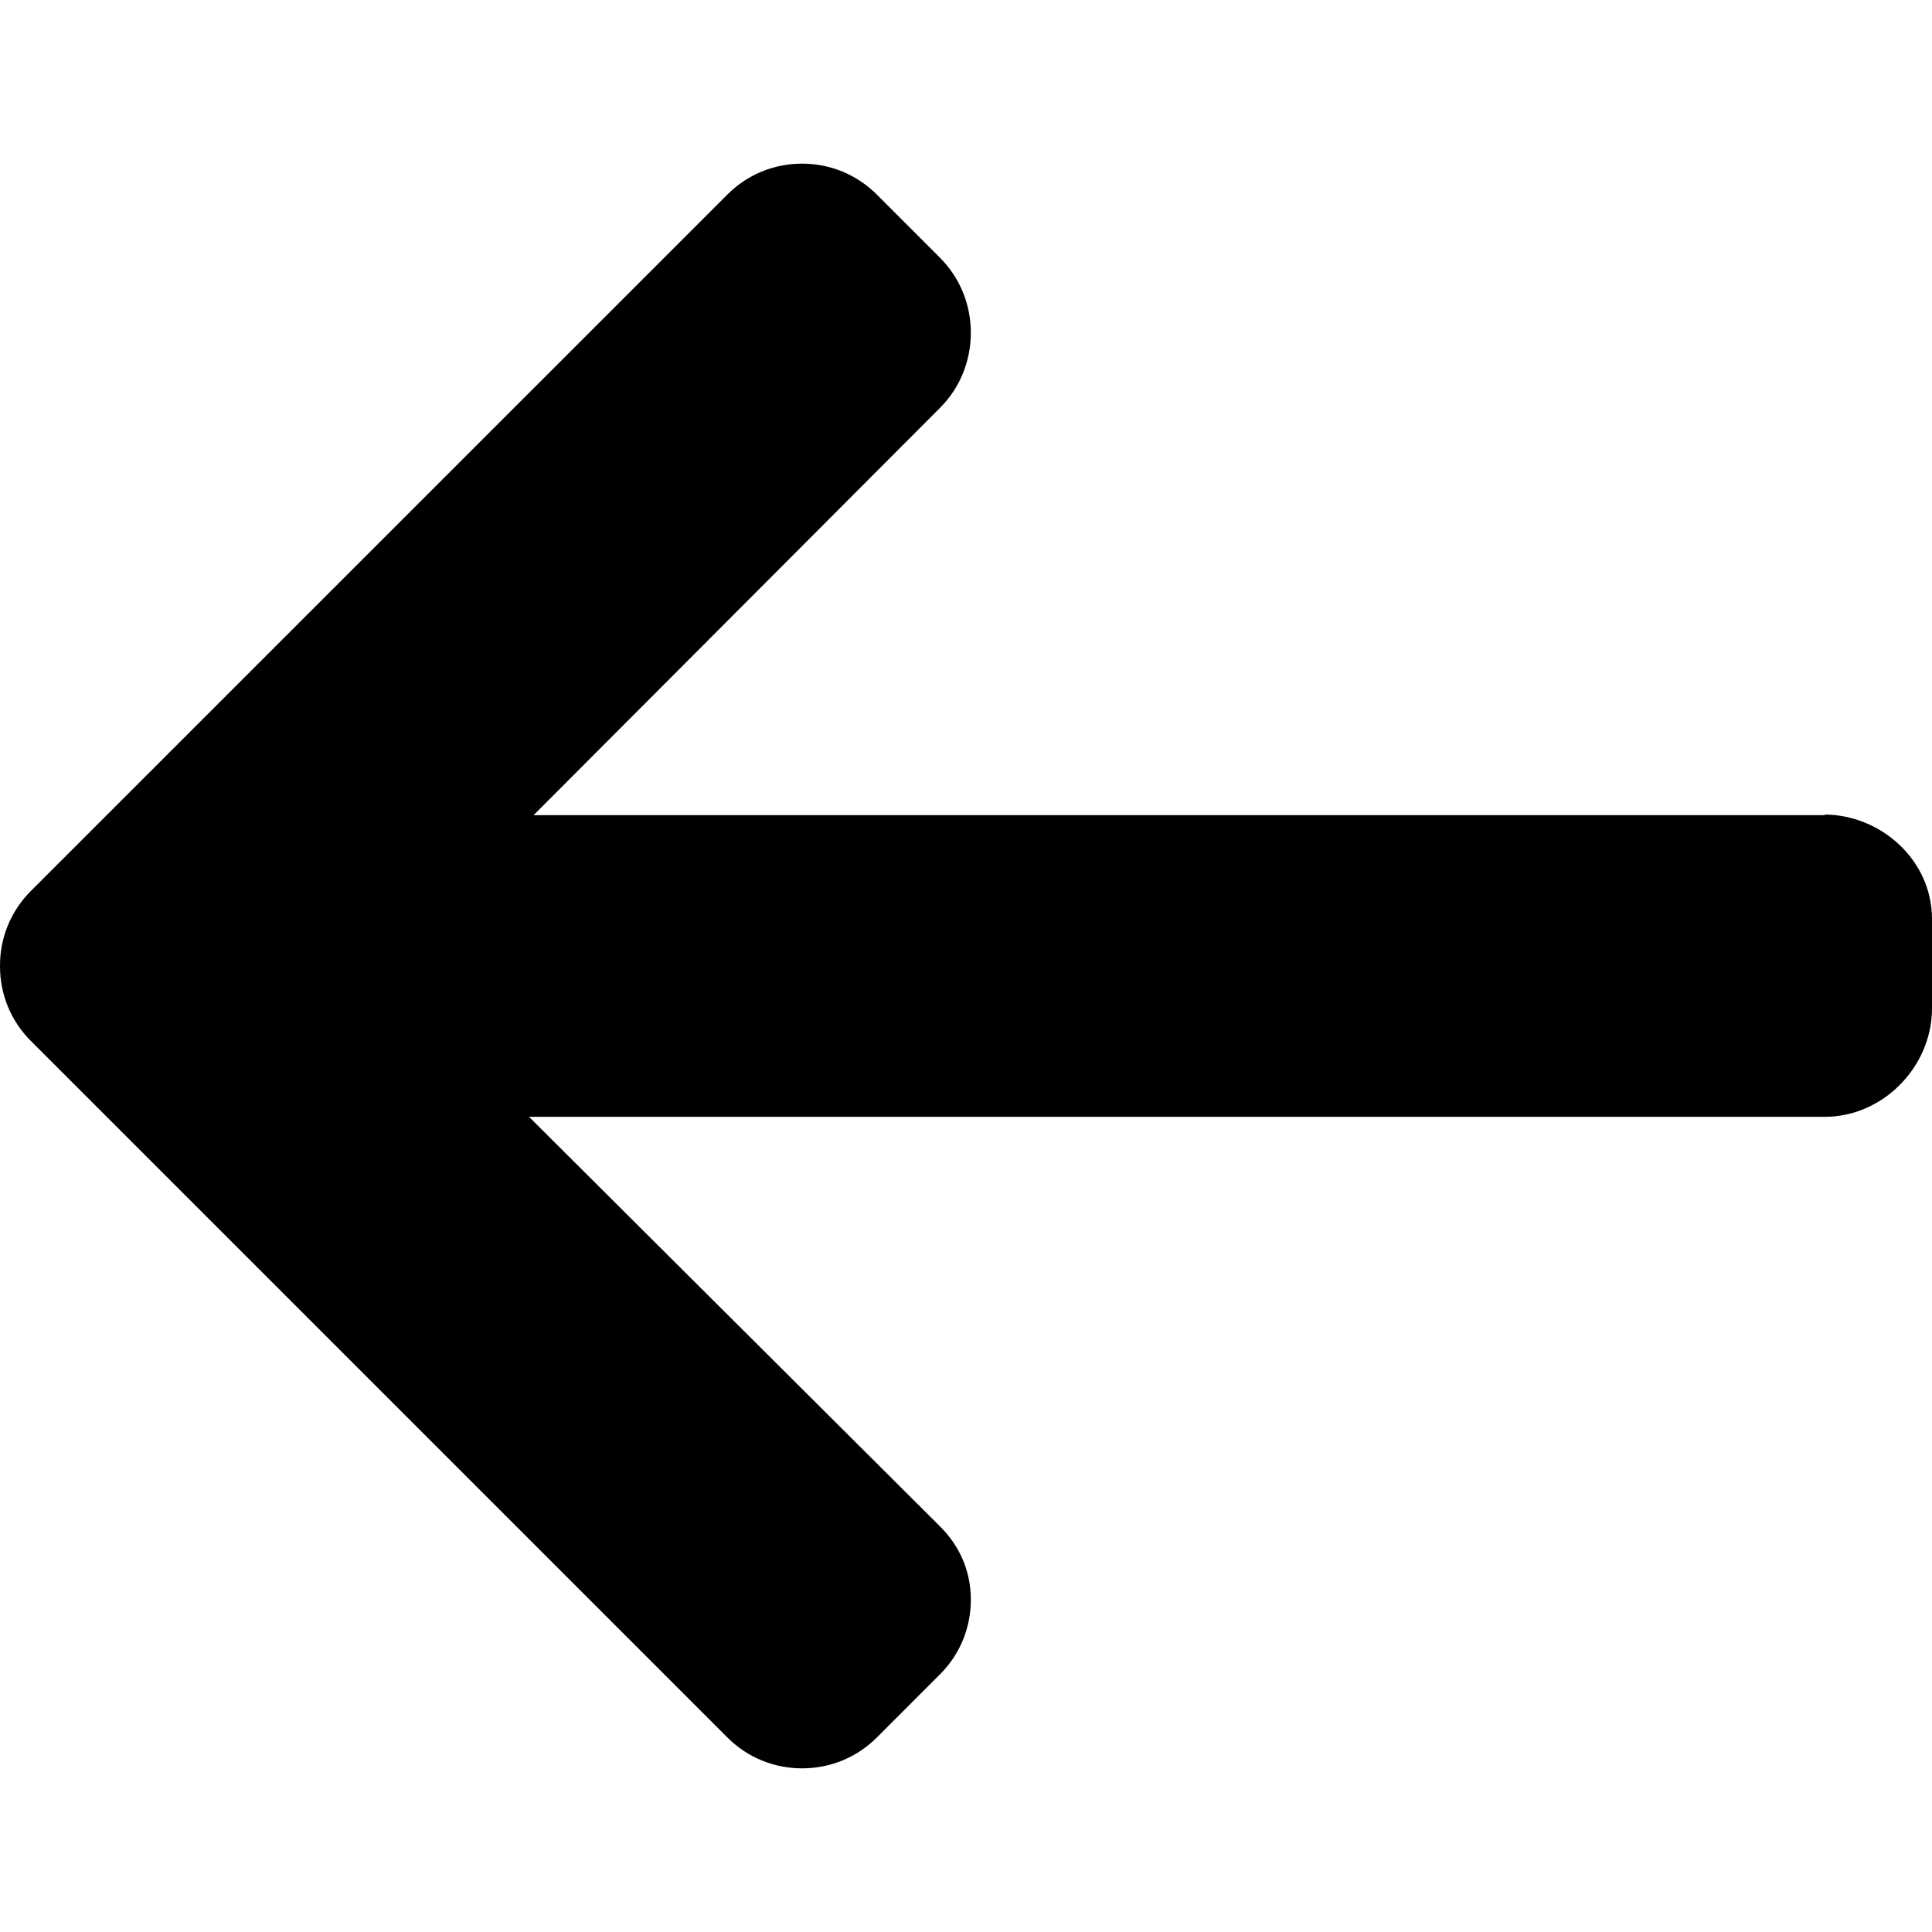
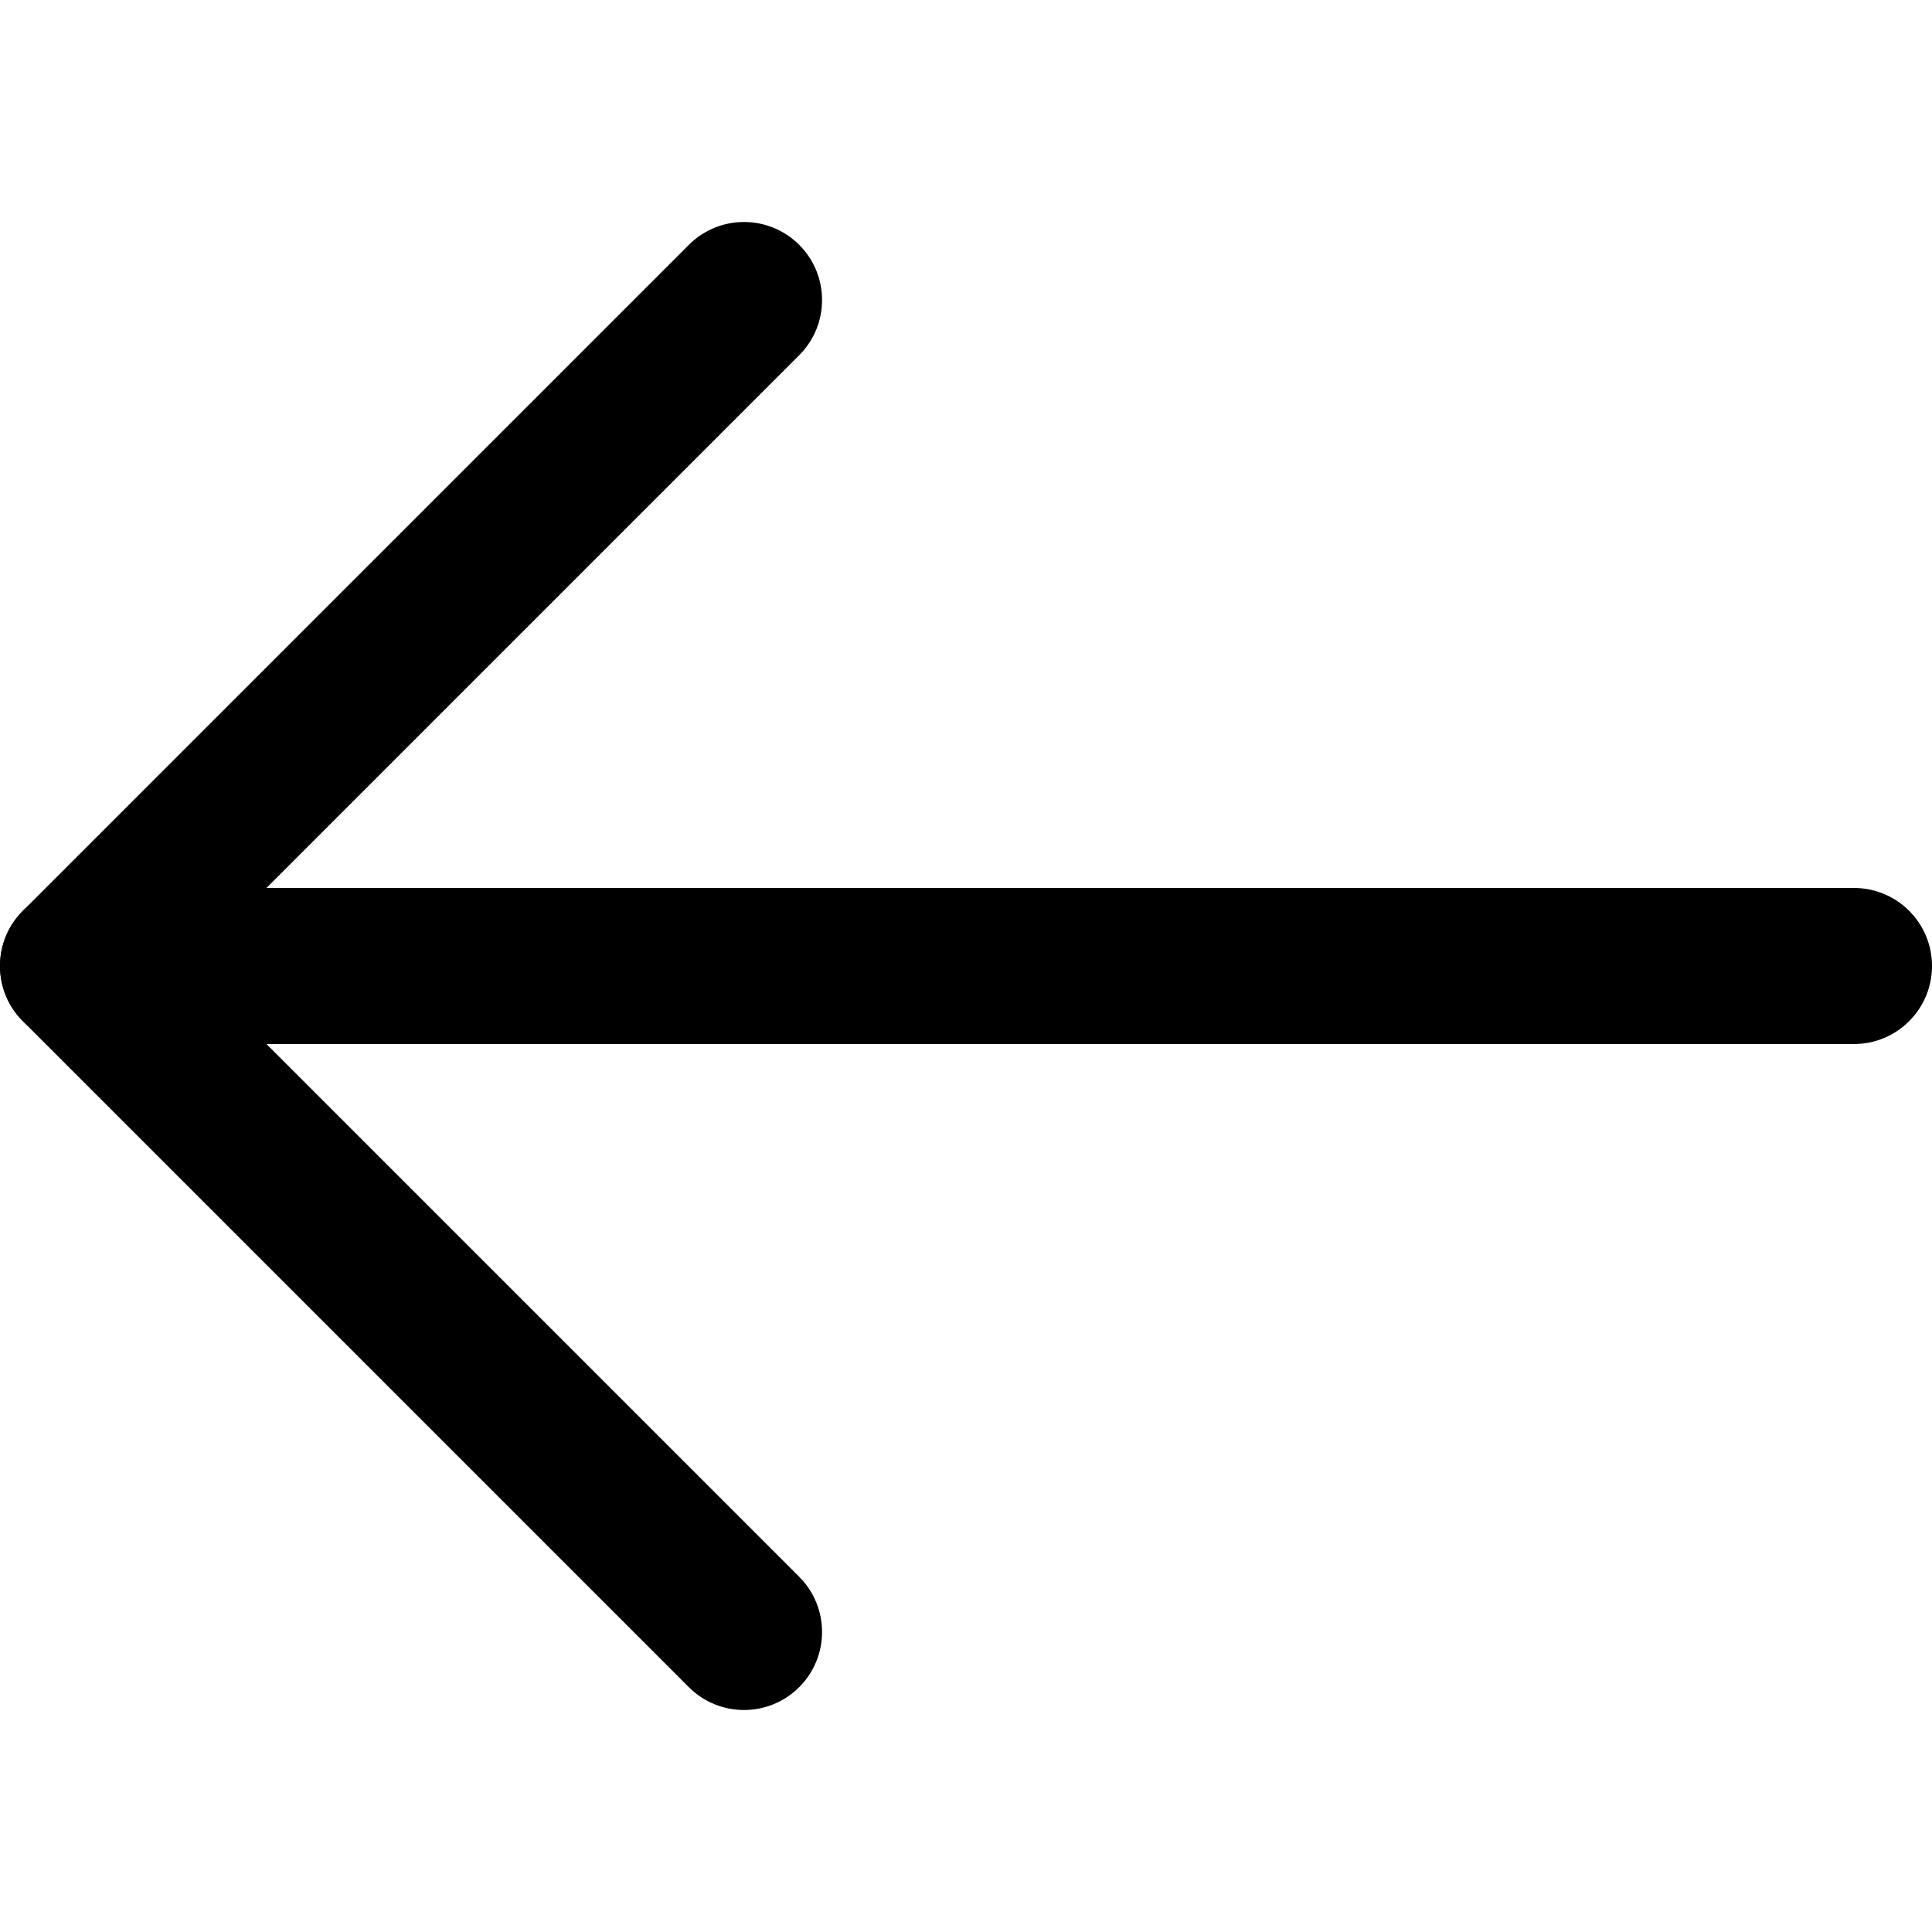
- <svg xmlns="http://www.w3.org/2000/svg" version="1.1" id="Layer_1" x="0px" y="0px" viewBox="0 0 492 492" style="enable-background:new 0 0 492 492;" xml:space="preserve">
+ <svg xmlns="http://www.w3.org/2000/svg" version="1.1" id="Layer_1" x="0px" y="0px" viewBox="0 0 512 512" style="enable-background:new 0 0 512 512;" xml:space="preserve">
  <g>
    <g>
-       <path d="M464.344,207.418l0.768,0.168H135.888l103.496-103.724c5.068-5.064,7.848-11.924,7.848-19.124    c0-7.2-2.78-14.012-7.848-19.088L223.28,49.538c-5.064-5.064-11.812-7.864-19.008-7.864c-7.2,0-13.952,2.78-19.016,7.844    L7.844,226.914C2.76,231.998-0.02,238.77,0,245.974c-0.02,7.244,2.76,14.02,7.844,19.096l177.412,177.412    c5.064,5.06,11.812,7.844,19.016,7.844c7.196,0,13.944-2.788,19.008-7.844l16.104-16.112c5.068-5.056,7.848-11.808,7.848-19.008    c0-7.196-2.78-13.592-7.848-18.652L134.72,284.406h329.992c14.828,0,27.288-12.78,27.288-27.6v-22.788    C492,219.198,479.172,207.418,464.344,207.418z" />
+       <path d="M491.318,235.318H20.682C9.26,235.318,0,244.578,0,256c0,11.423,9.26,20.682,20.682,20.682h470.636    c11.423,0,20.682-9.259,20.682-20.682C512,244.578,502.741,235.318,491.318,235.318z" />
+     </g>
+   </g>
+   <g>
+     <g>
+       <path d="M49.932,256L211.795,94.136c8.077-8.077,8.077-21.172,0-29.249c-8.077-8.076-21.172-8.076-29.249,0L6.058,241.375    c-8.077,8.077-8.077,21.172,0,29.249l176.488,176.488c4.038,4.039,9.332,6.058,14.625,6.058c5.293,0,10.587-2.019,14.625-6.058    c8.077-8.077,8.077-21.172,0-29.249L49.932,256z" />
    </g>
  </g>
  <g>
</g>
  <g>
</g>
  <g>
</g>
  <g>
</g>
  <g>
</g>
  <g>
</g>
  <g>
</g>
  <g>
</g>
  <g>
</g>
  <g>
</g>
  <g>
</g>
  <g>
</g>
  <g>
</g>
  <g>
</g>
  <g>
</g>
</svg>
